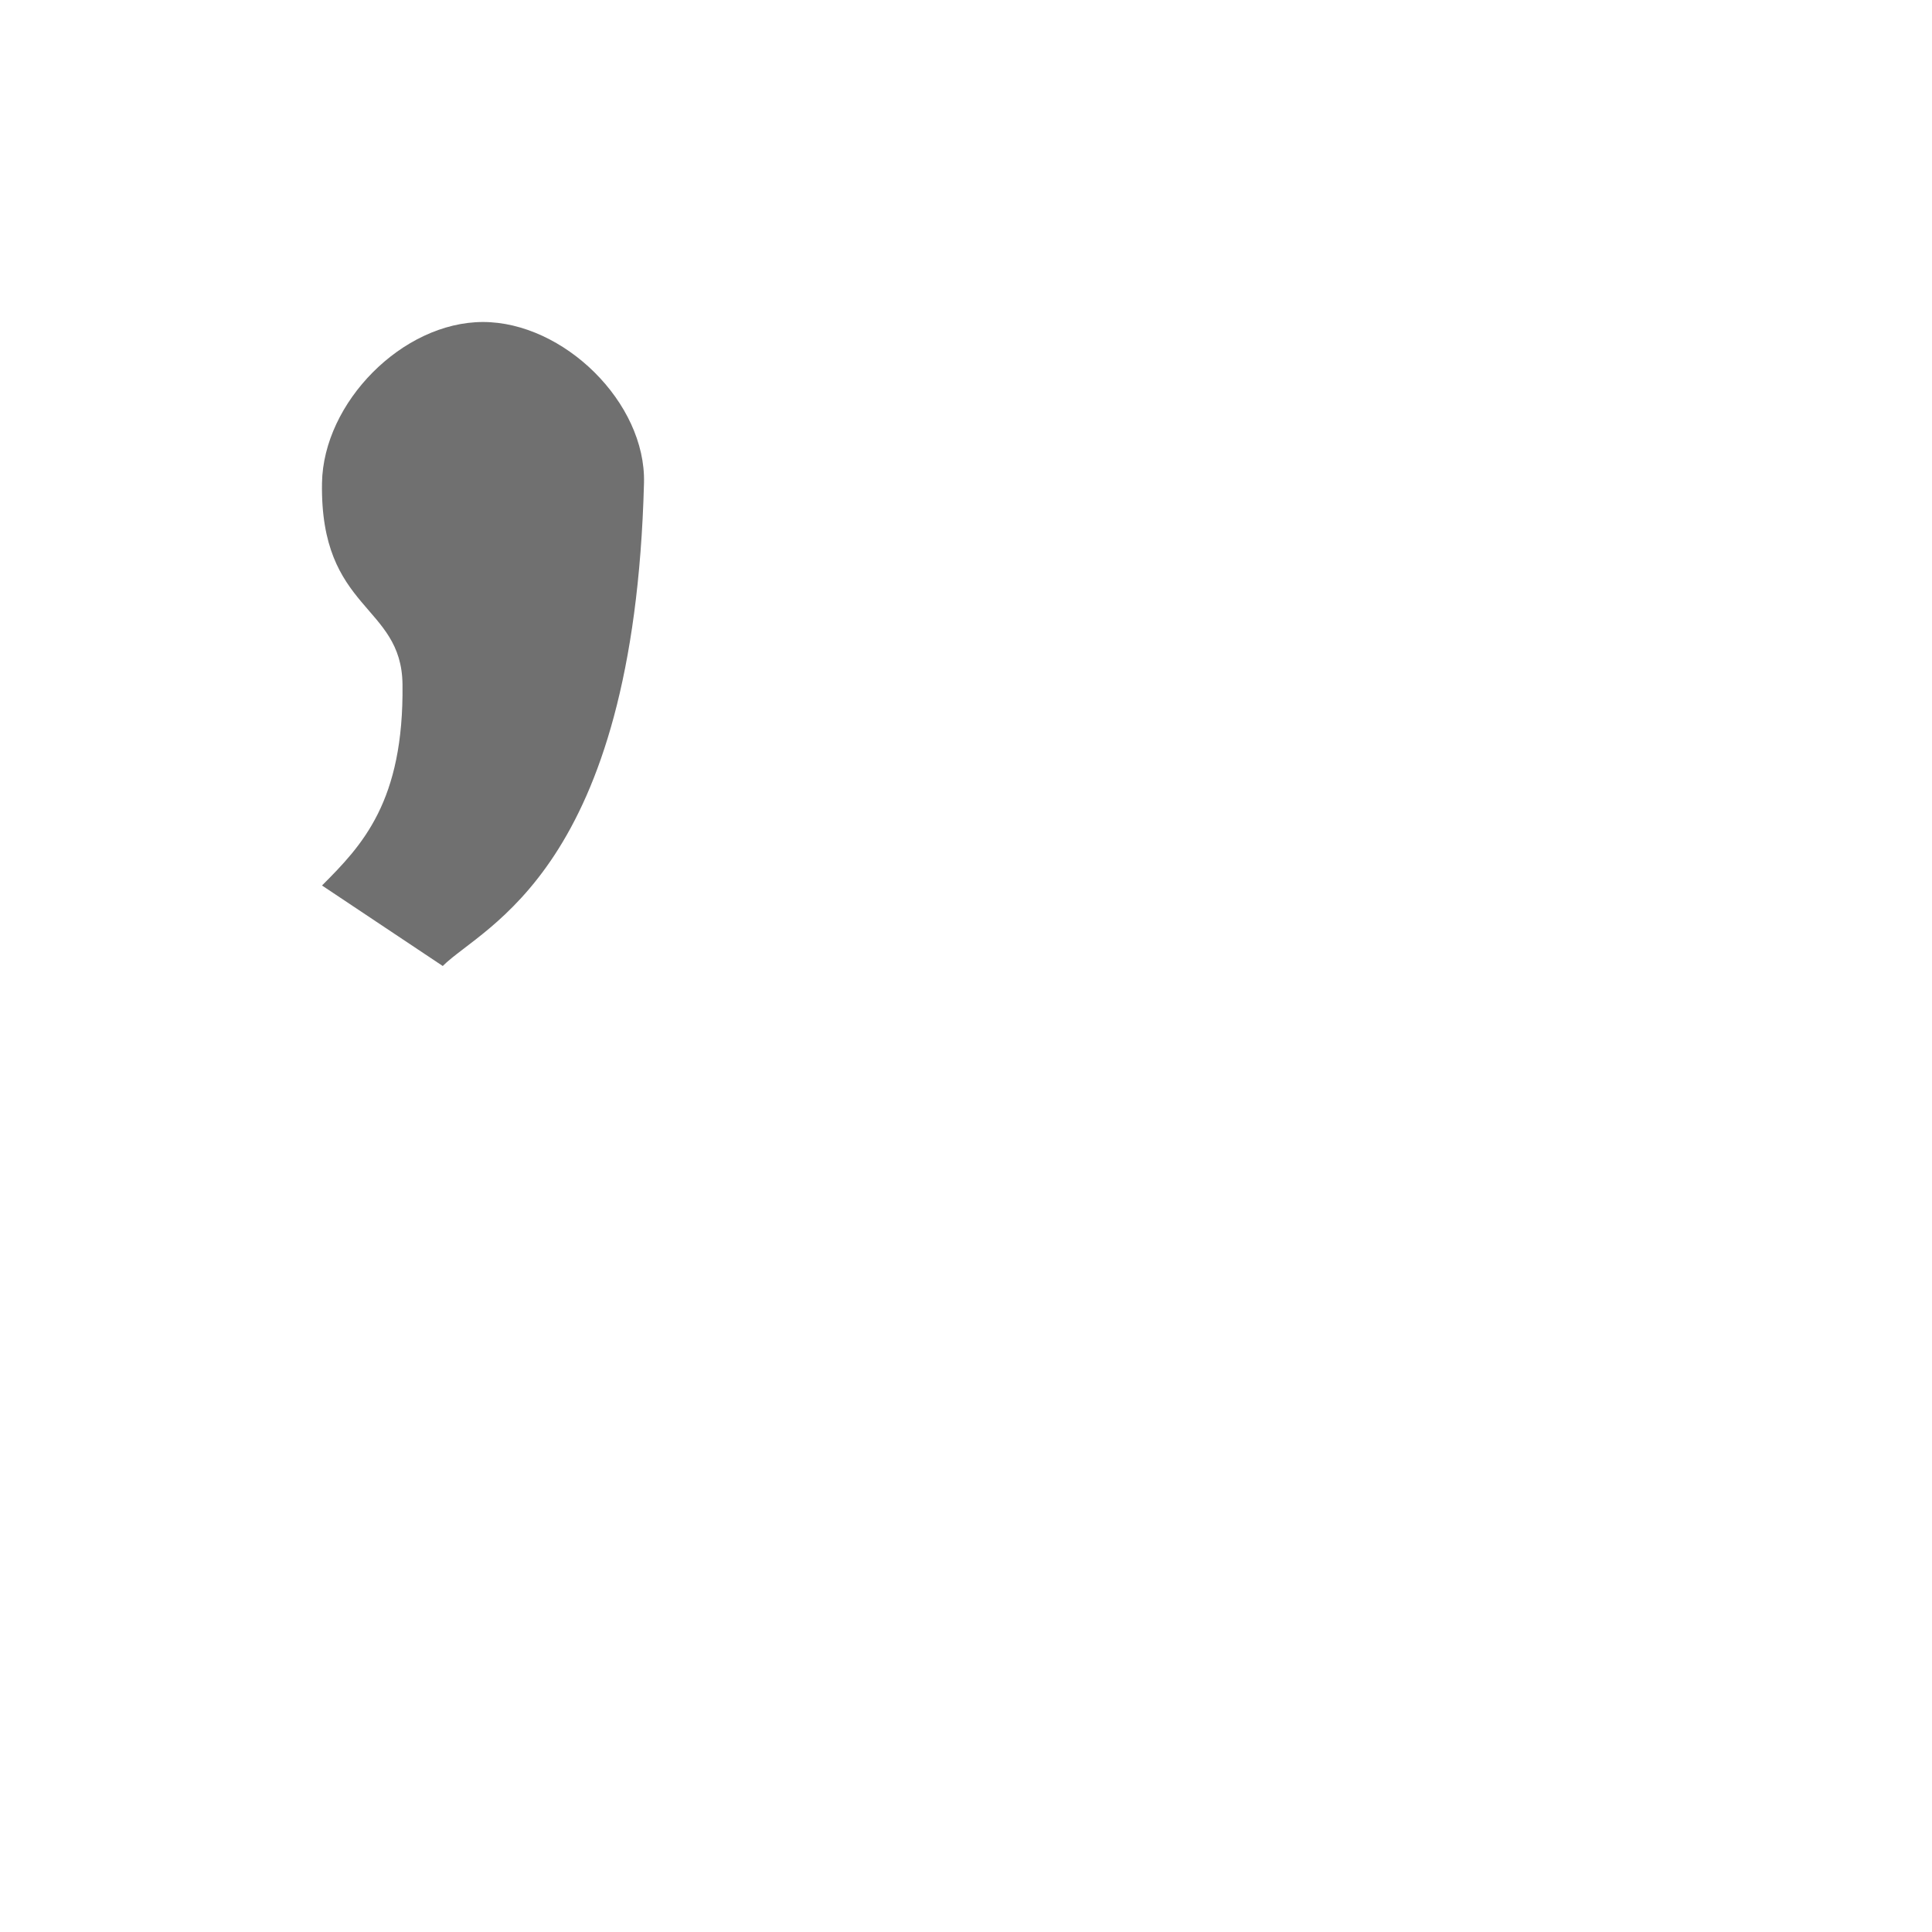
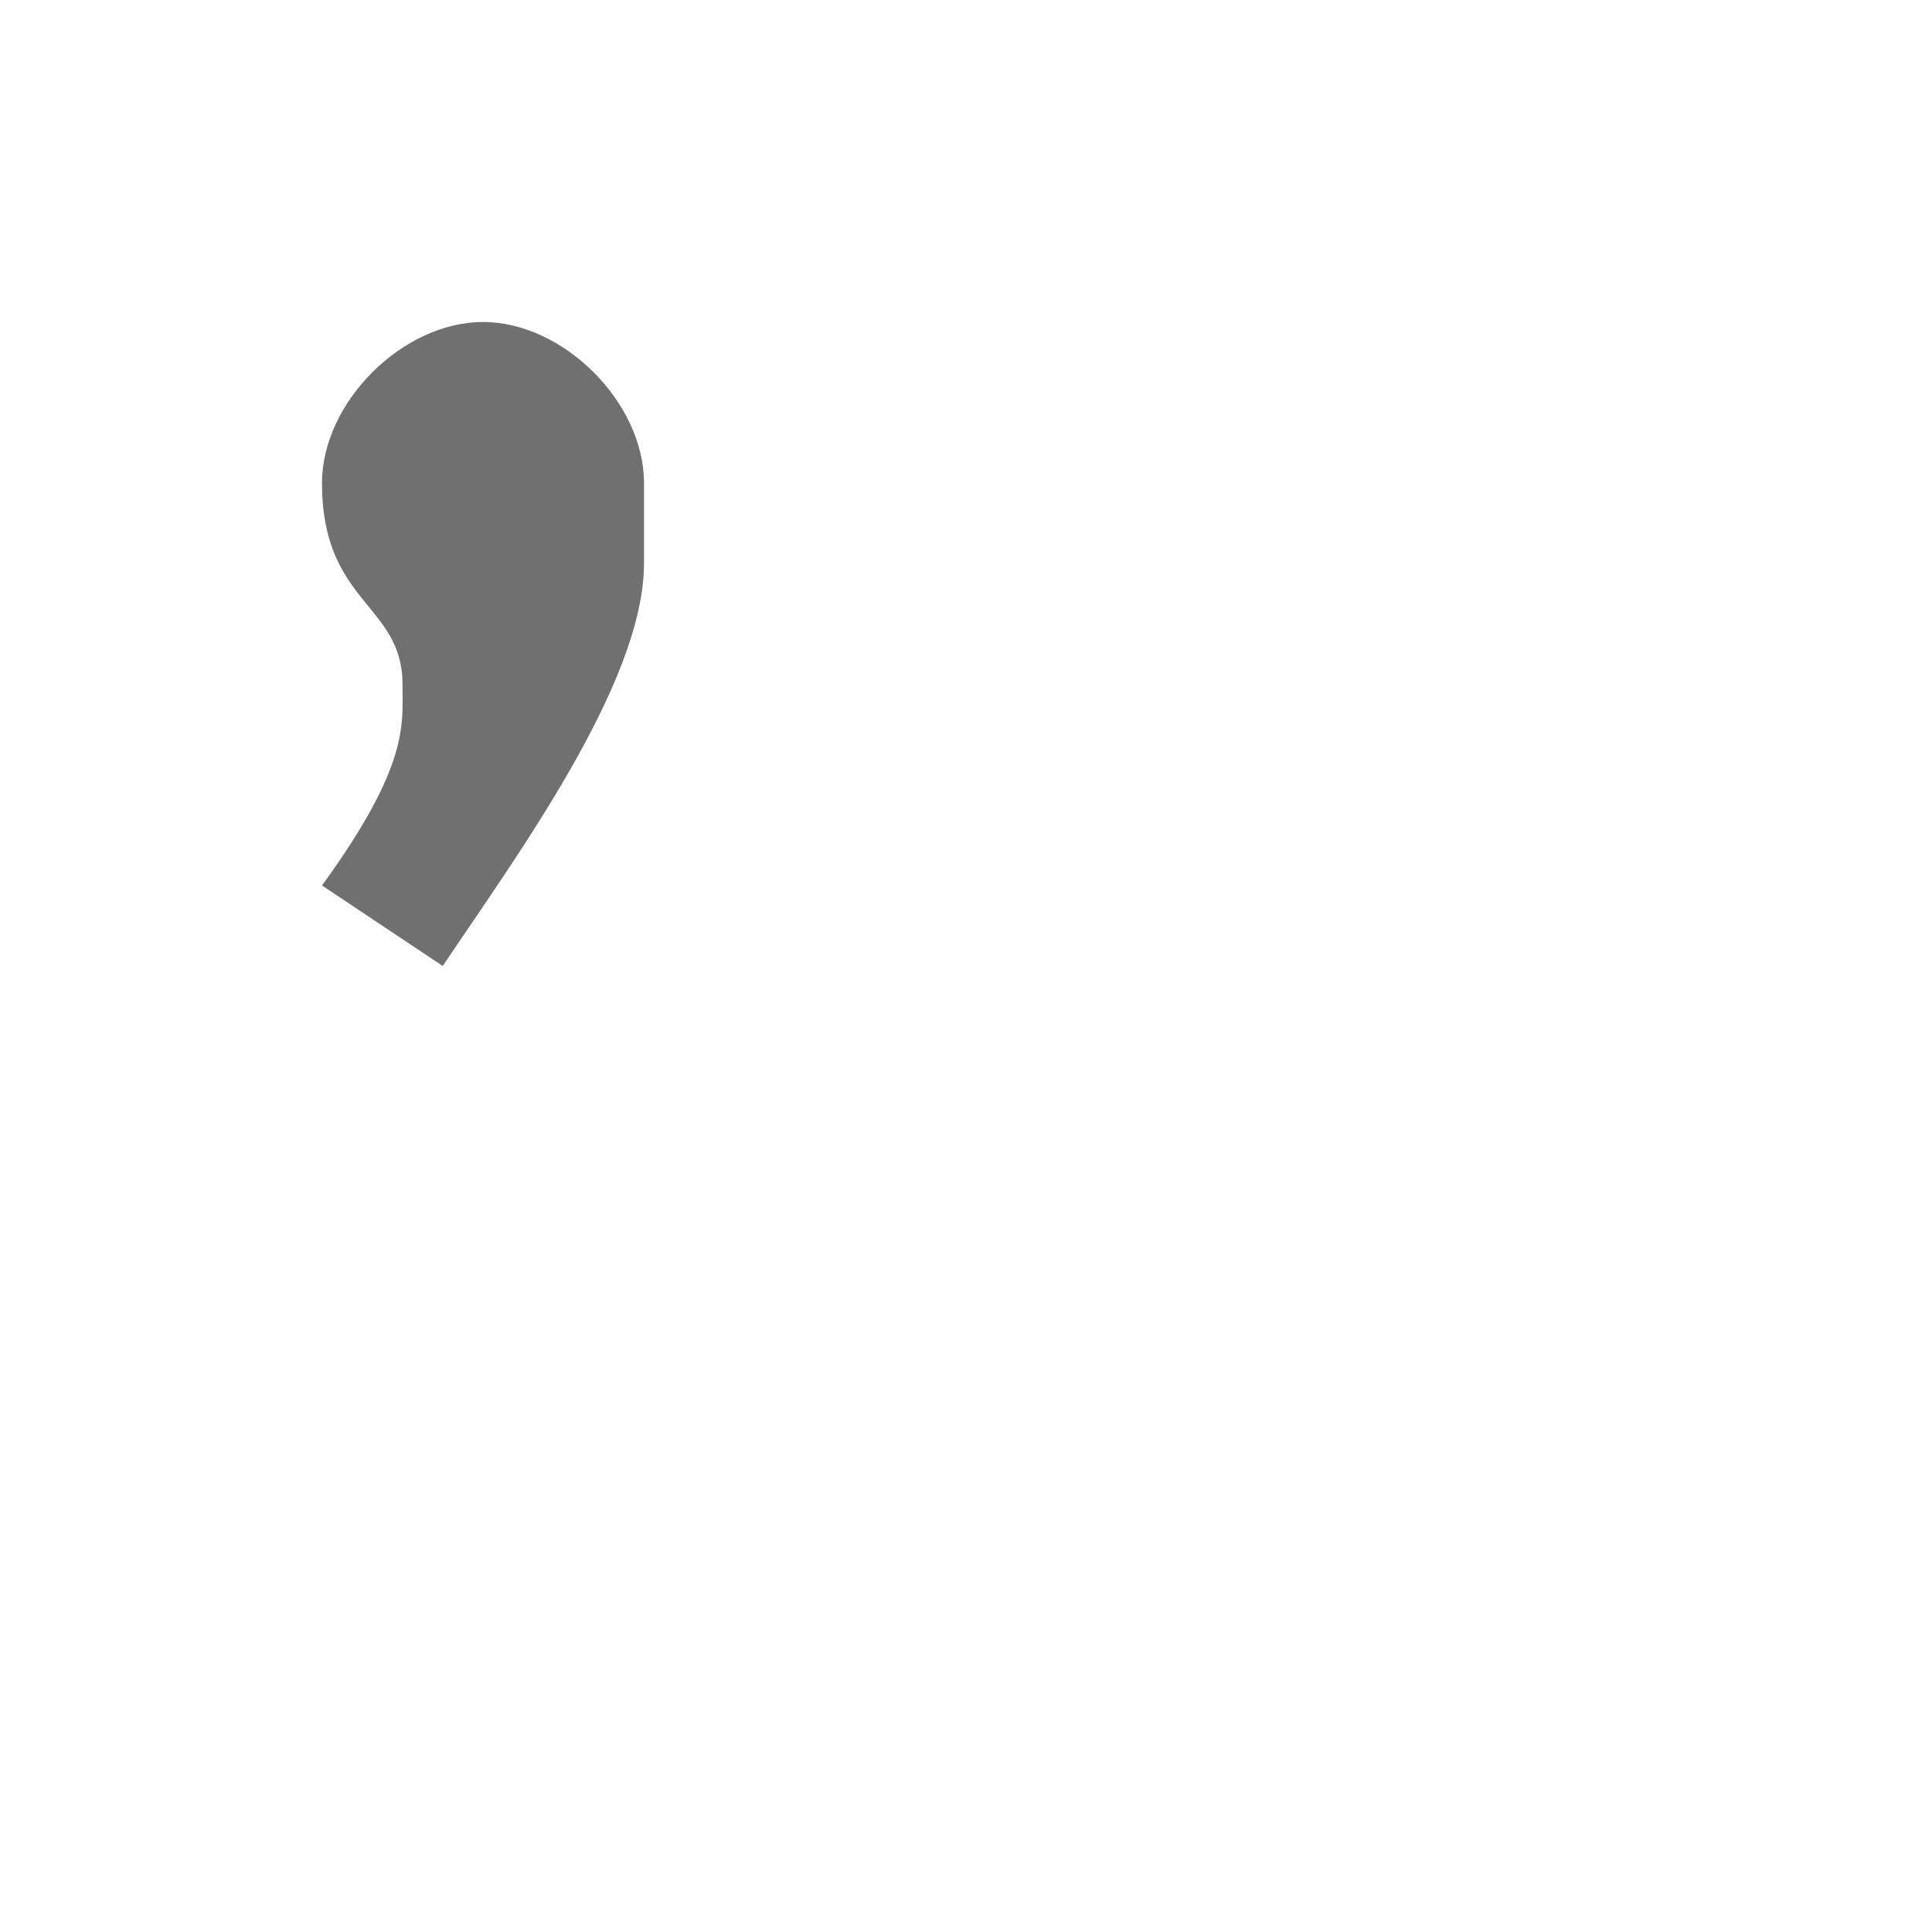
<svg xmlns="http://www.w3.org/2000/svg" width="1200" height="1200" viewBox="0 0 1200 1200" version="1.1" id="svg1" xml:space="preserve">
  <defs id="defs1" />
  <g id="layer1">
-     <path style="fill:#000000;fill-opacity:0.56;stroke:none;stroke-width:1px;stroke-linecap:butt;stroke-linejoin:miter;stroke-opacity:1" d="m 275,600 c 25,-25 118.703,-59.183 125,-300 1.307,-49.983 -50,-100 -100,-100 -50,0 -99.202,50.006 -100,100 -1.272,79.66 49.383,75.004 50,125 0.9,72.842 -25,100 -50,125 z" id="path541-0-7" />
+     <path style="fill:#000000;fill-opacity:0.56;stroke:none;stroke-width:1px;stroke-linecap:butt;stroke-linejoin:miter;stroke-opacity:1" d="m 275,600 c 43.011,-64.516 125,-175 125,-250 0,-25 0,-25 0,-50 0,-50 -50,-100 -100,-100 -50,0 -100,50 -100,100 0,75 50,75 50,125 0,25 4.481,50 -50,125 z" id="path541-0-7" />
  </g>
</svg>
